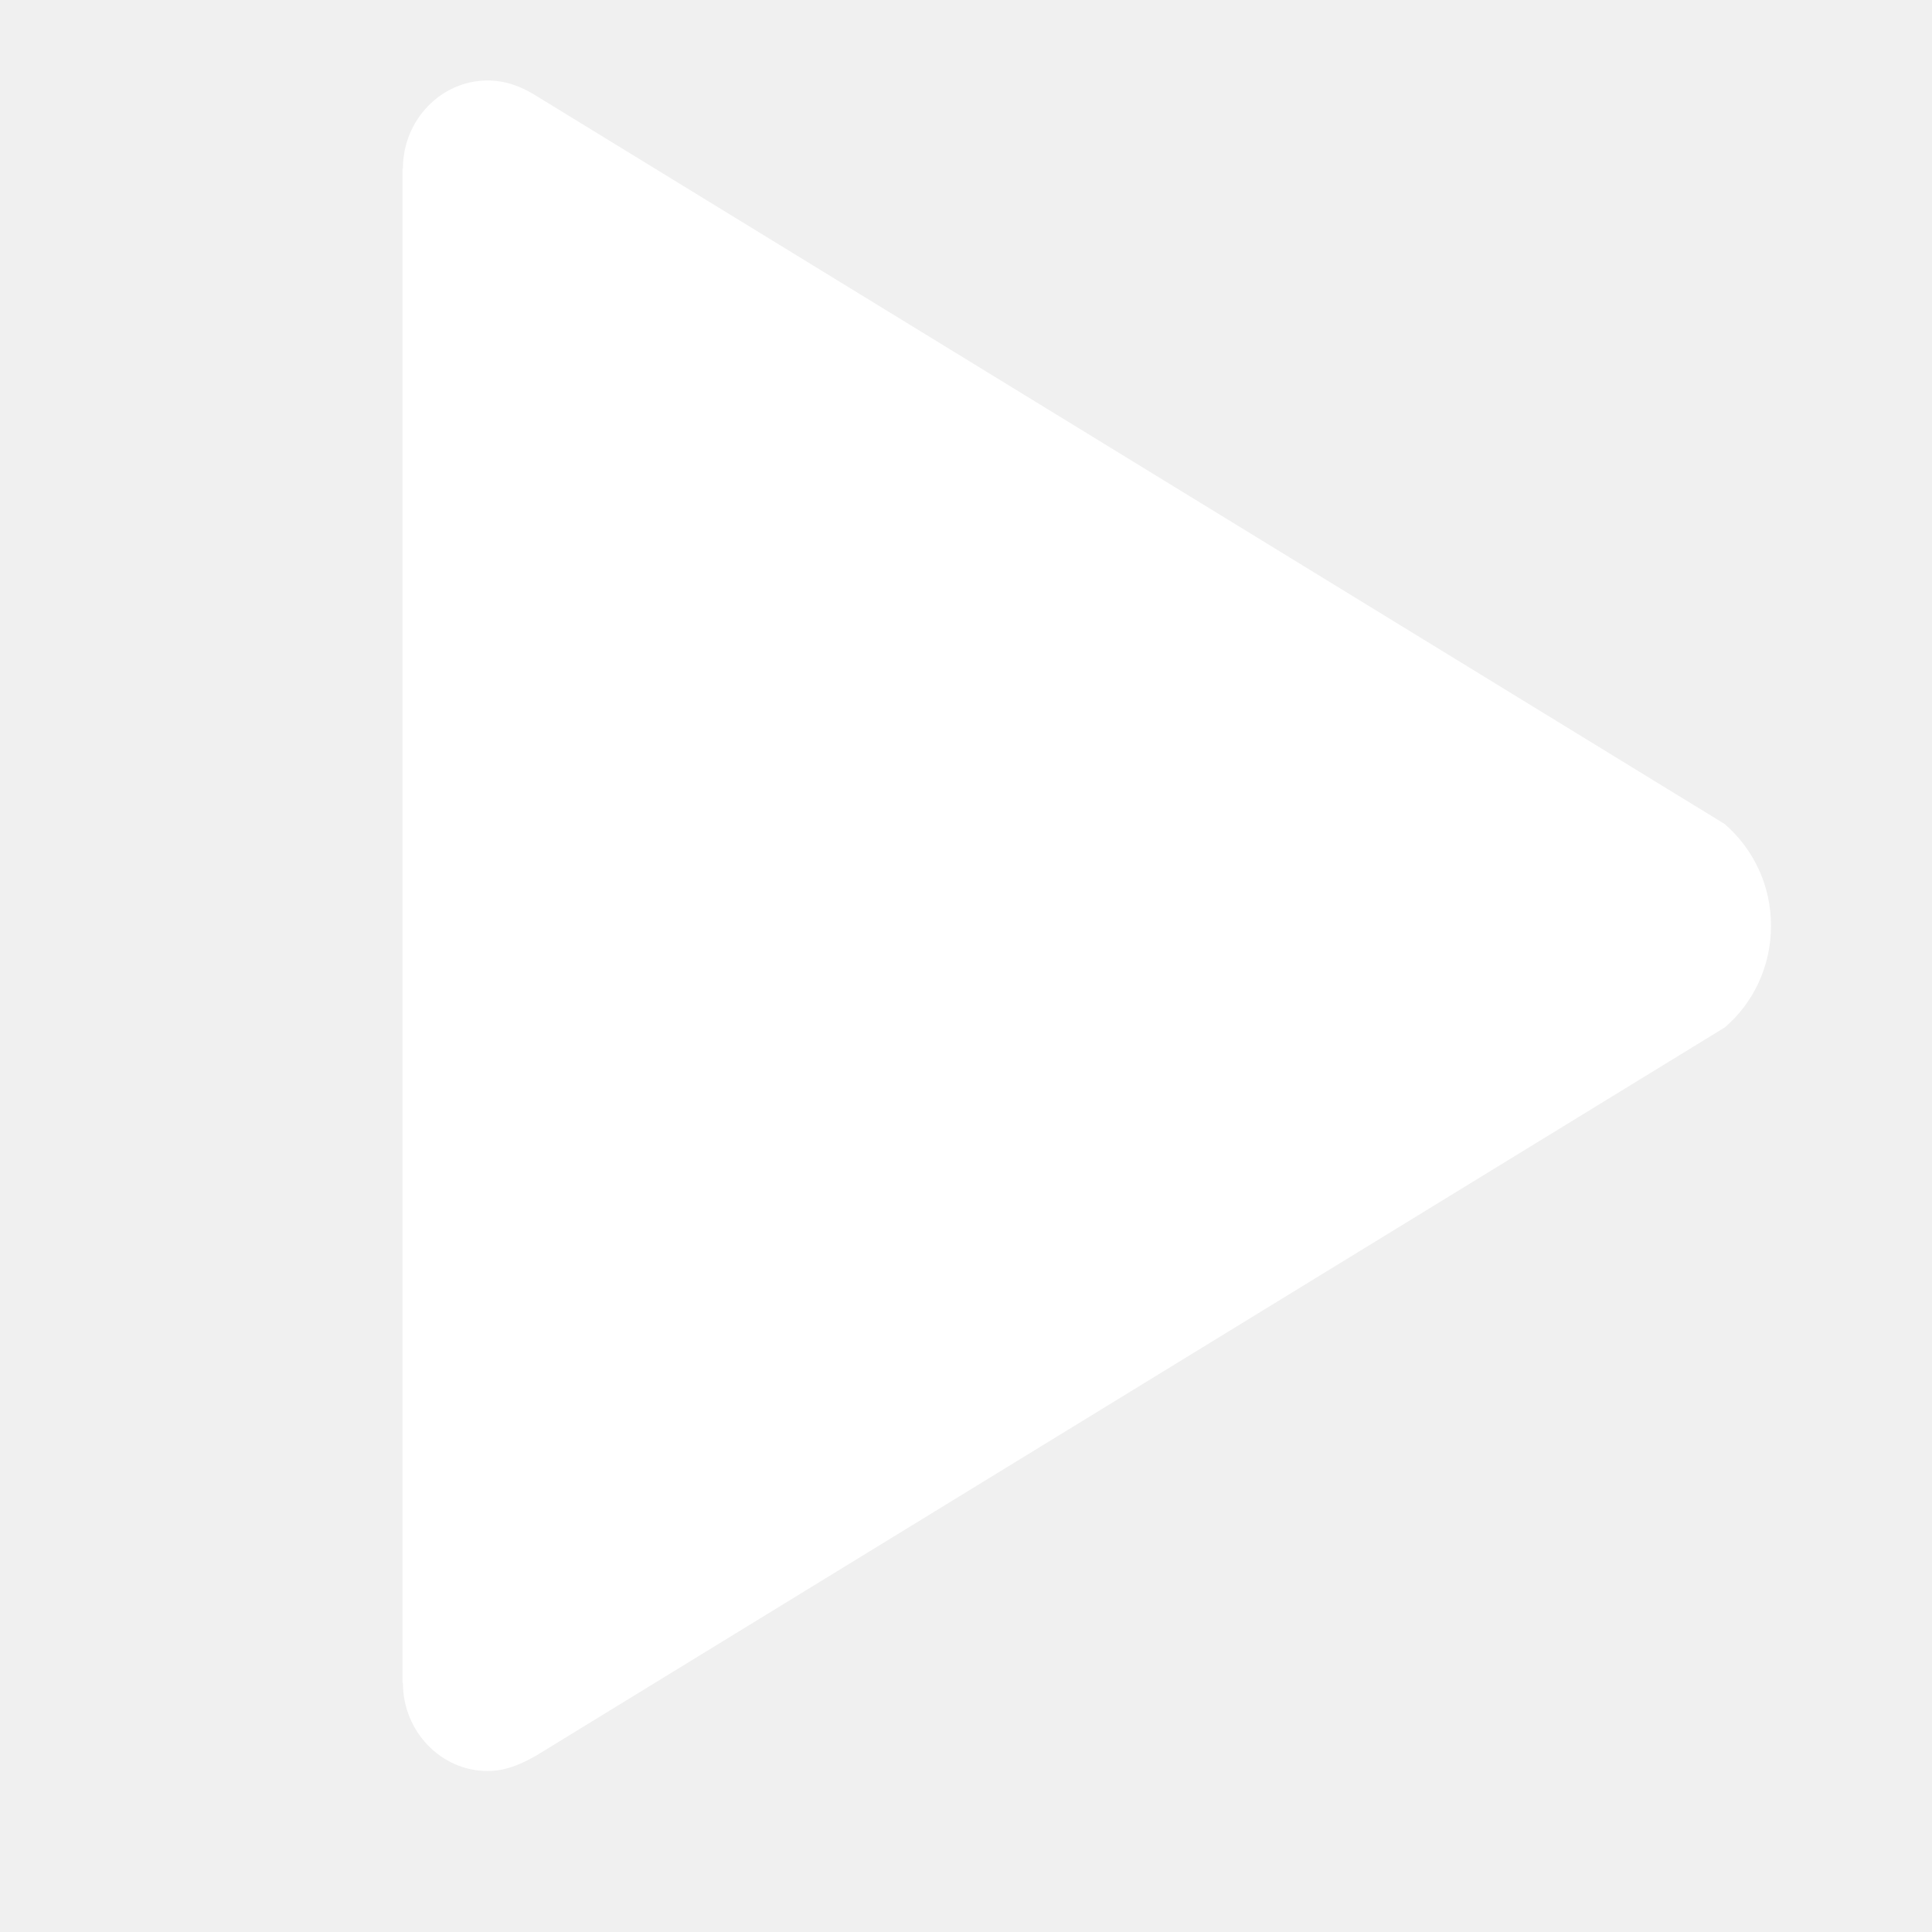
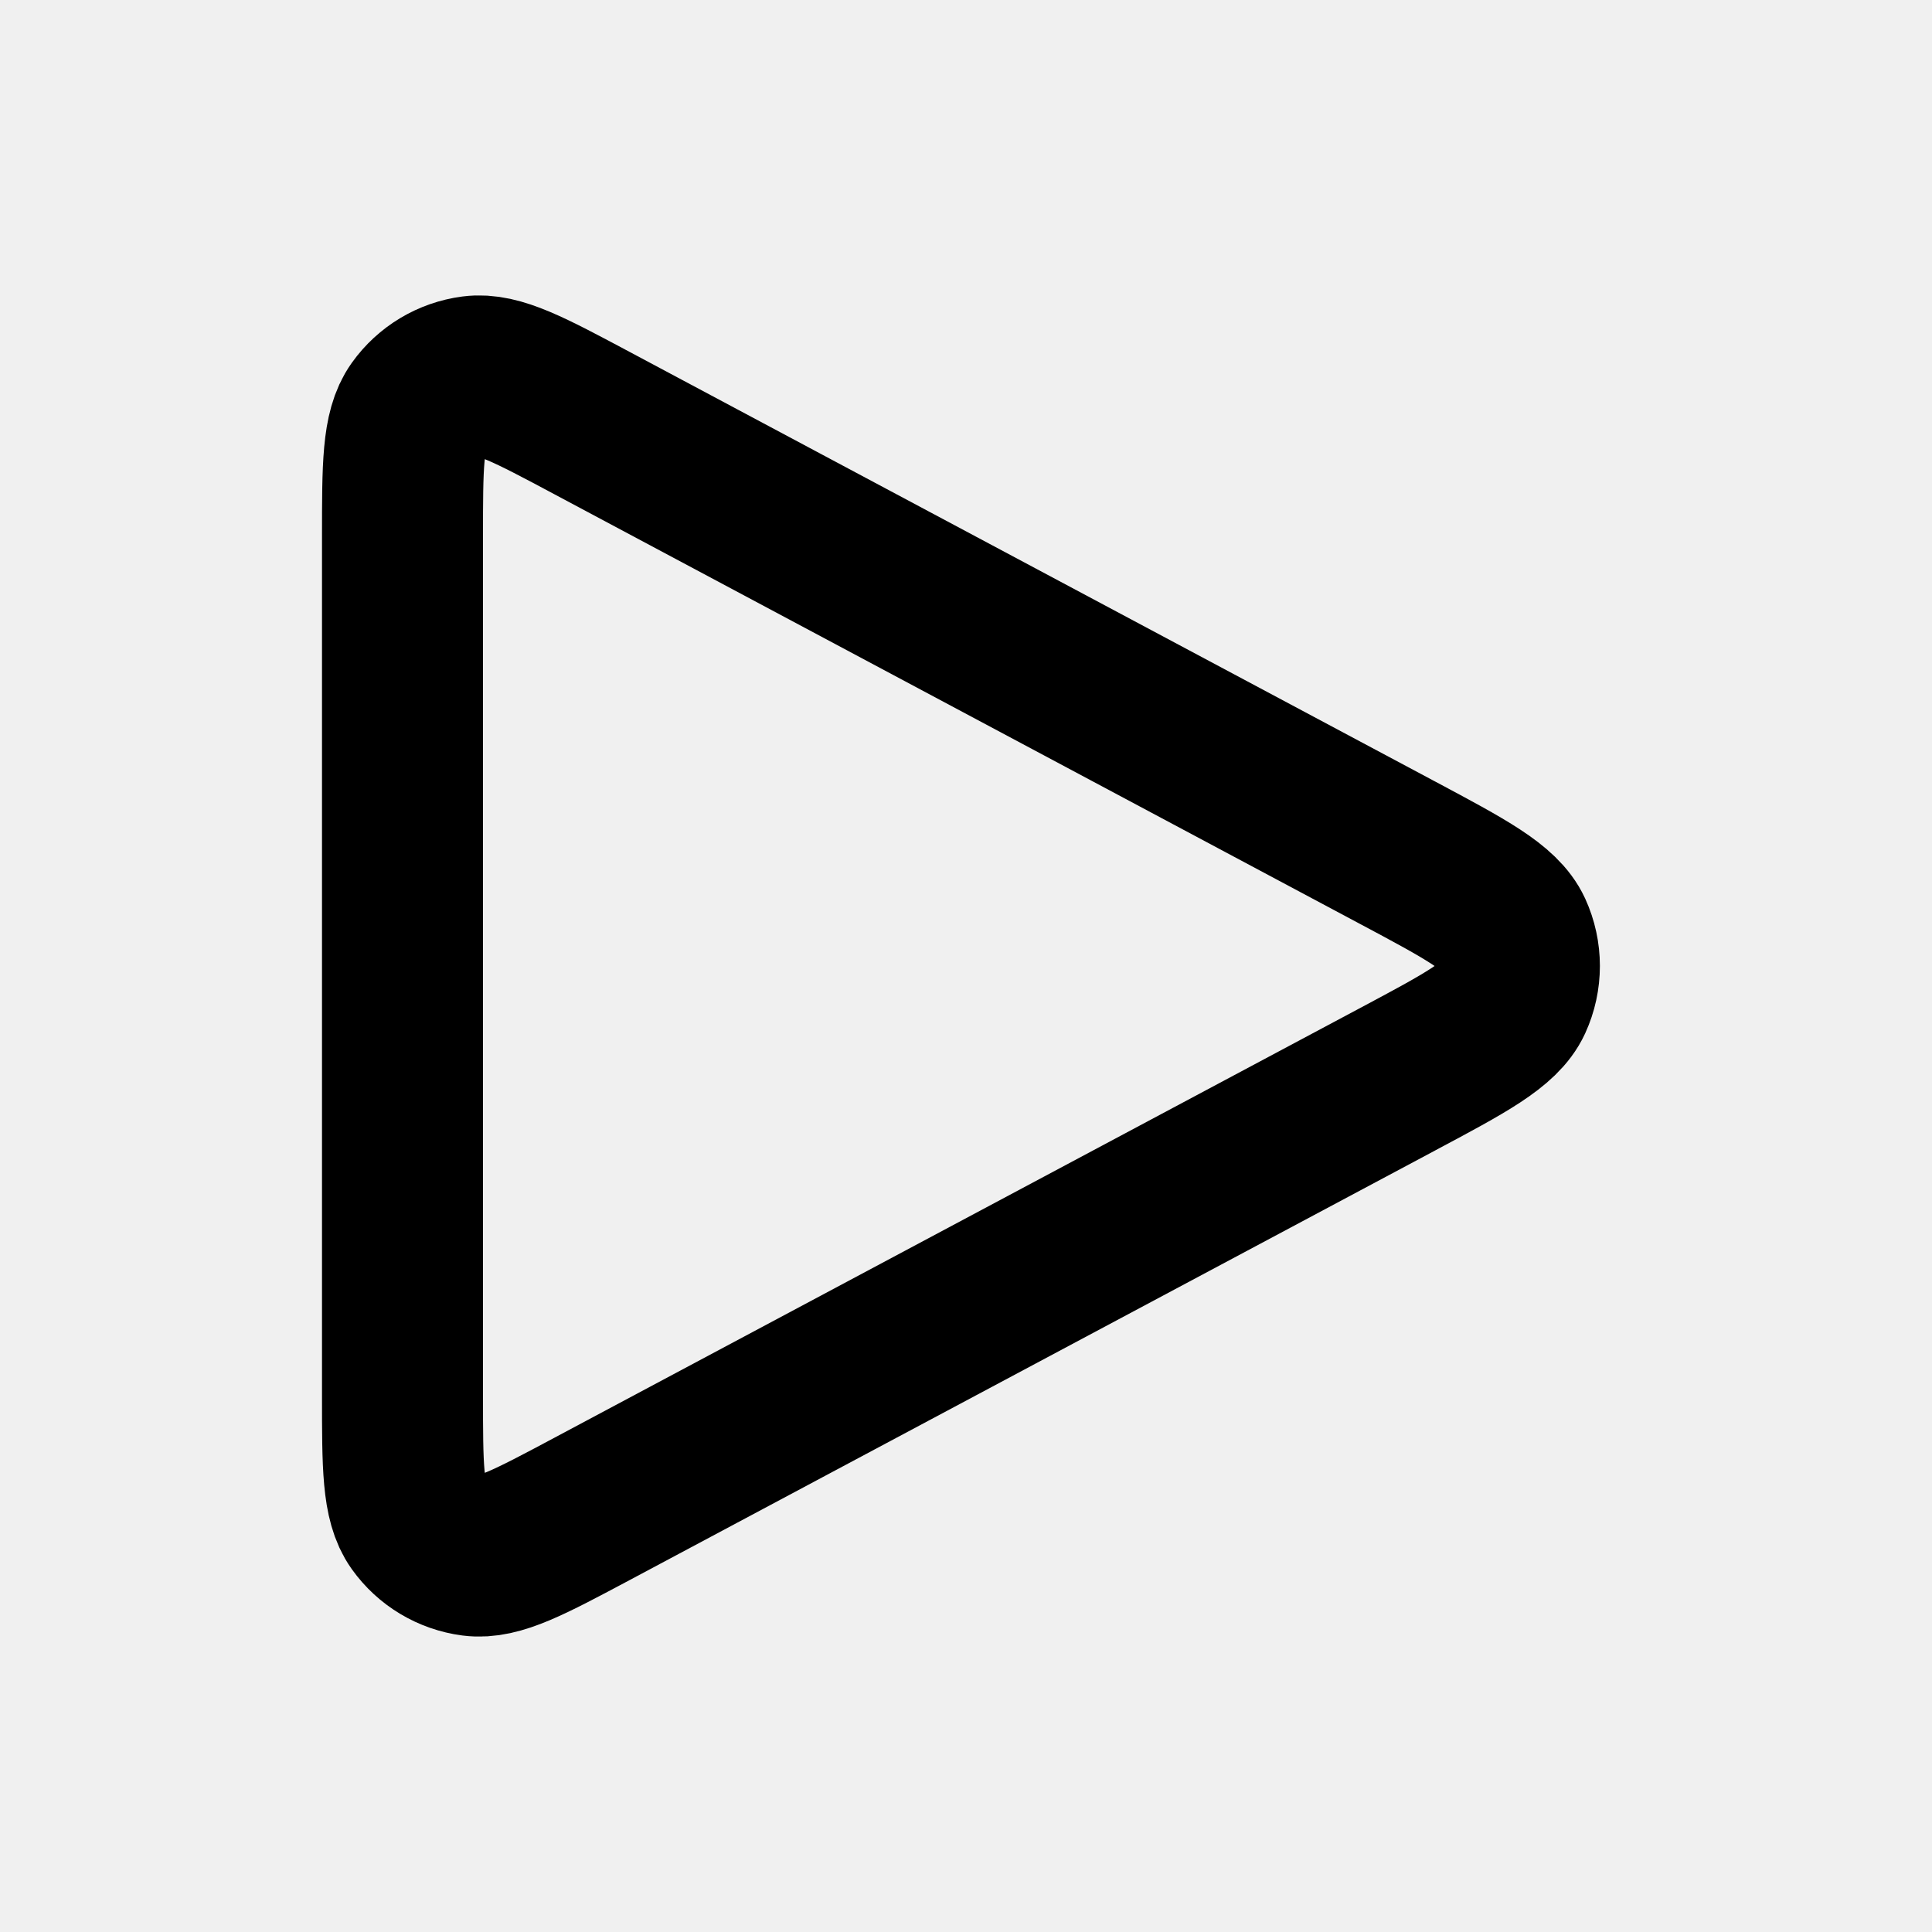
<svg xmlns="http://www.w3.org/2000/svg" width="24" height="24" viewBox="0 0 24 24" fill="none">
-   <path d="M21.426 10.237L6.636 1.175C6.456 1.066 6.27 1 6.057 1C5.478 1 5.005 1.492 5.005 2.094H5V20.906H5.005C5.005 21.508 5.478 22 6.057 22C6.275 22 6.456 21.923 6.652 21.814L21.426 12.763C21.777 12.463 22 12.009 22 11.5C22 10.991 21.777 10.543 21.426 10.237Z" fill="white" />
+   <path d="M5 17.334V6.667C5 5.787 5 5.347 5.185 5.087C5.347 4.86 5.596 4.711 5.872 4.675C6.189 4.634 6.577 4.841 7.353 5.255L17.352 10.588L17.356 10.59C18.213 11.047 18.642 11.276 18.783 11.58C18.905 11.846 18.905 12.153 18.783 12.419C18.642 12.724 18.212 12.954 17.352 13.412L7.353 18.745C6.576 19.159 6.189 19.366 5.872 19.325C5.596 19.289 5.347 19.14 5.185 18.913C5 18.653 5 18.213 5 17.334Z" stroke="black" stroke-width="2" stroke-linecap="round" stroke-linejoin="round" />
</svg>
